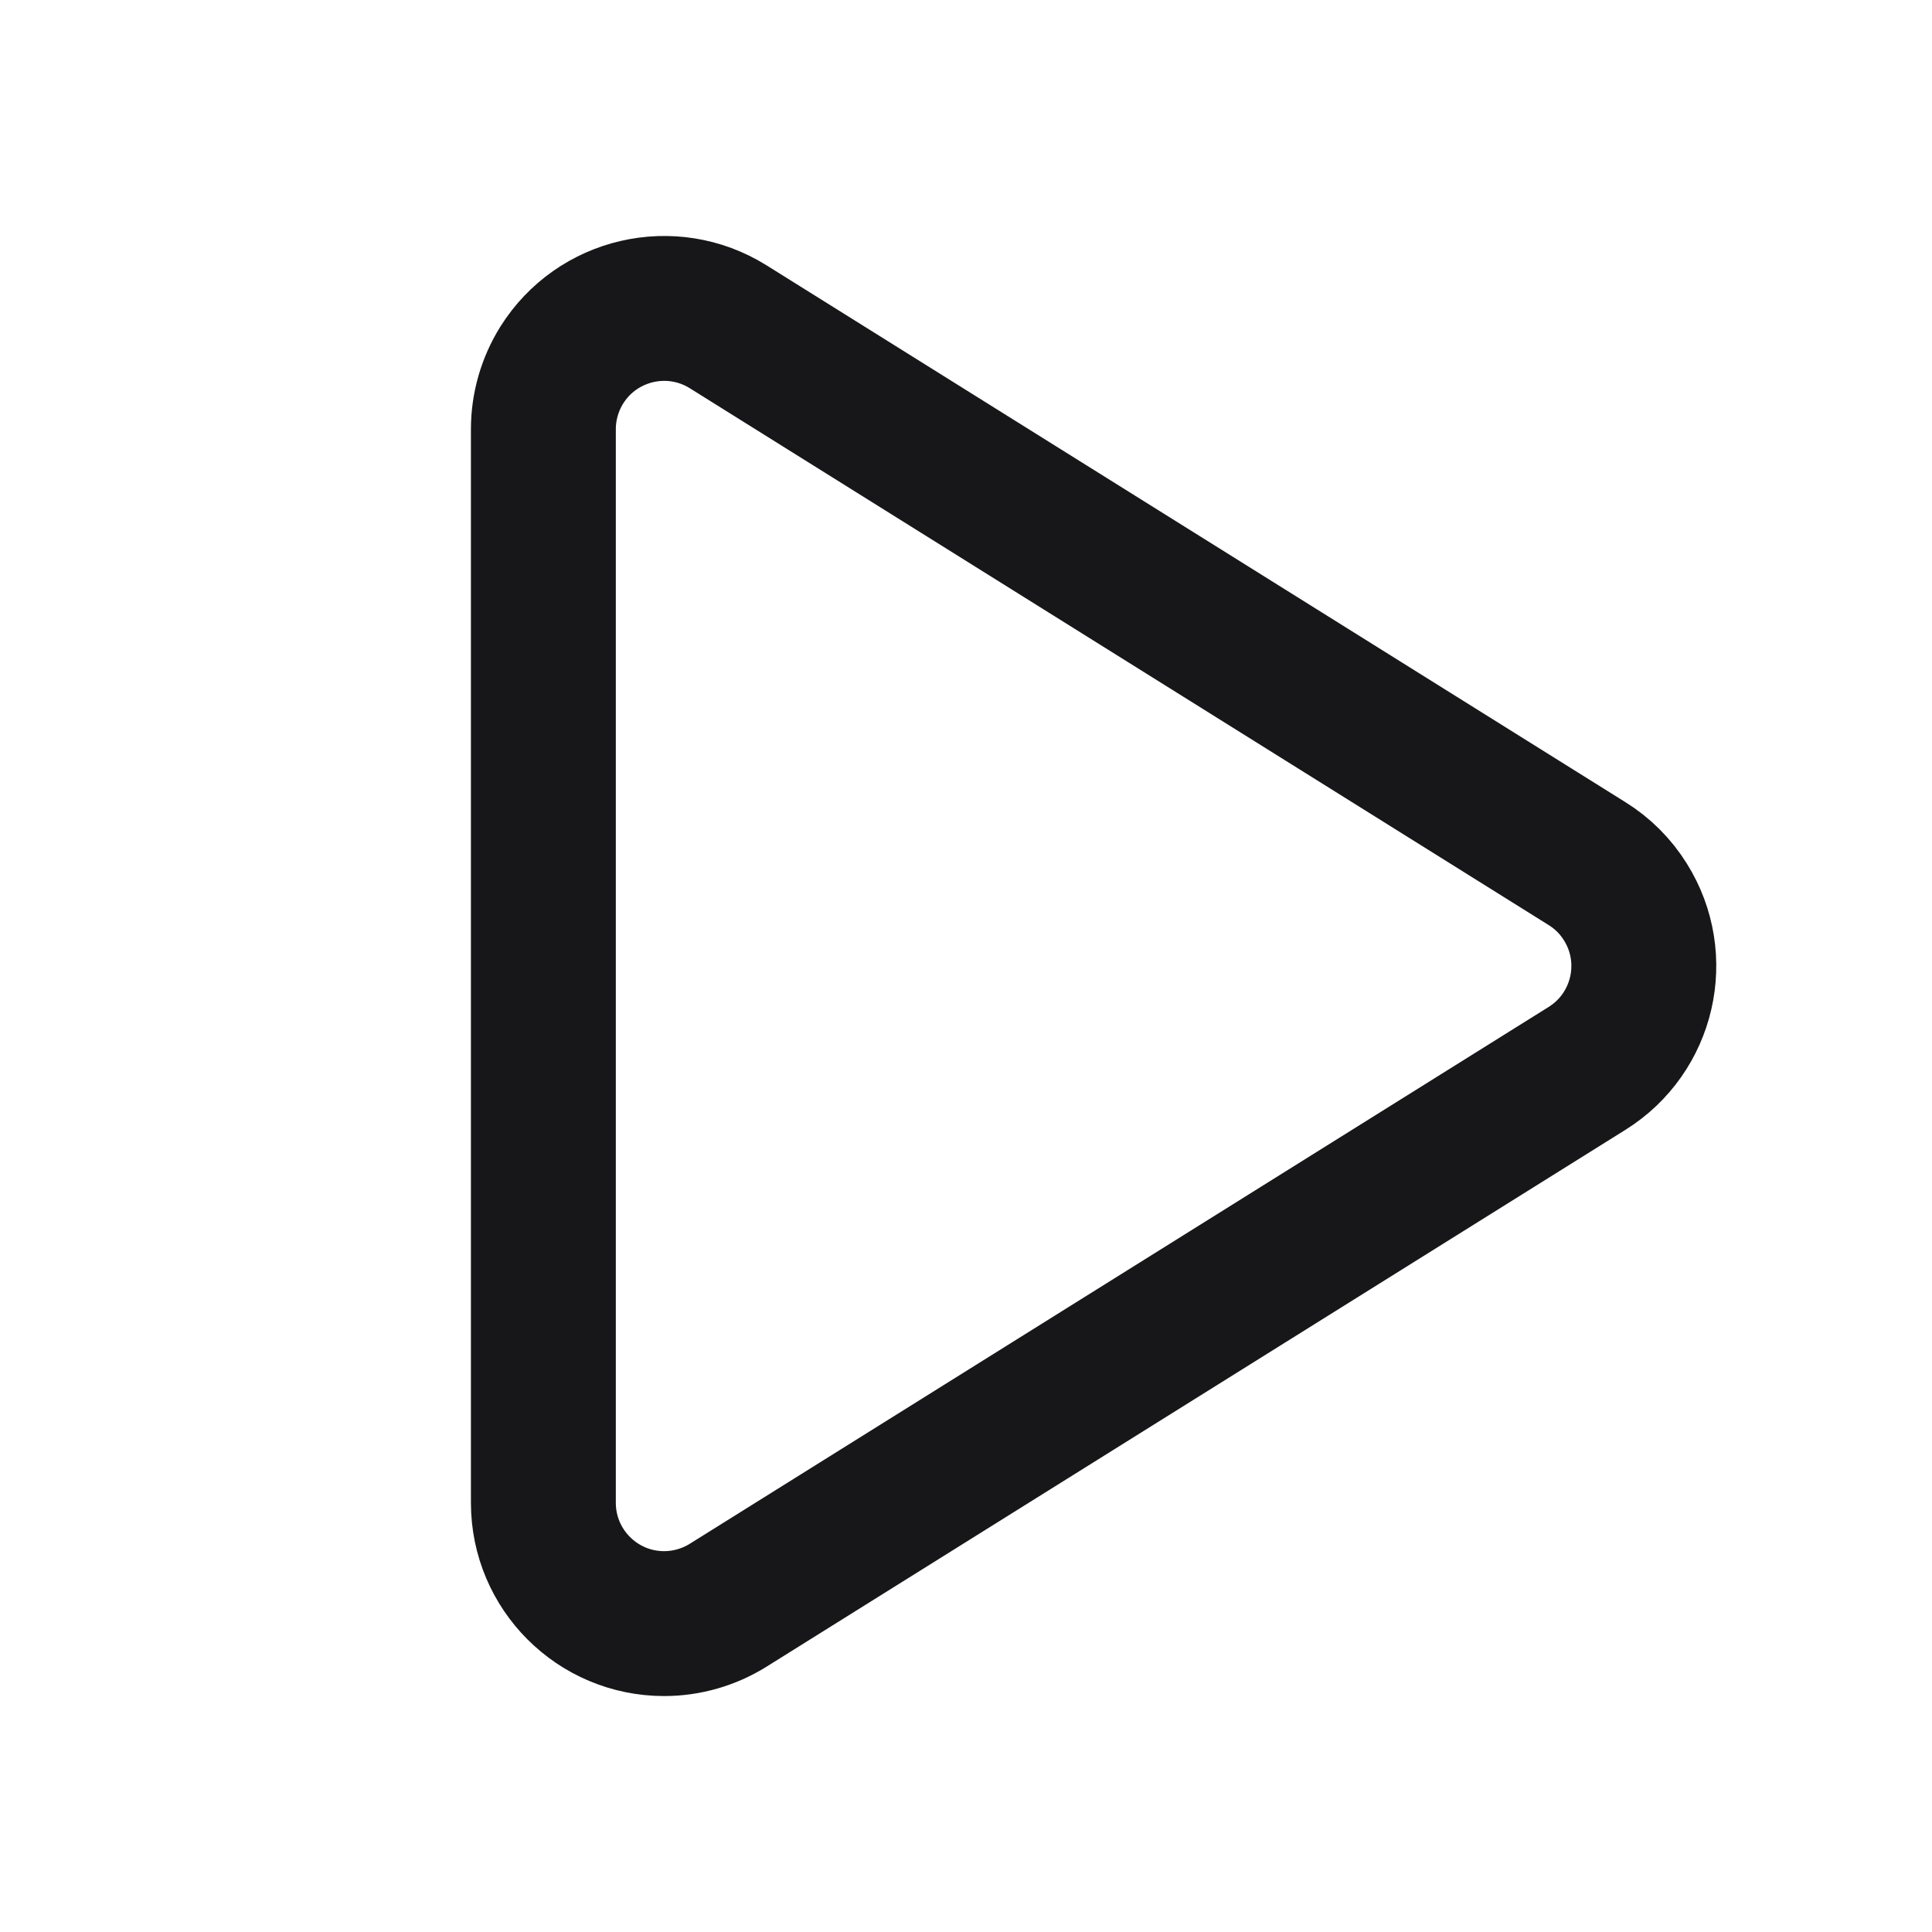
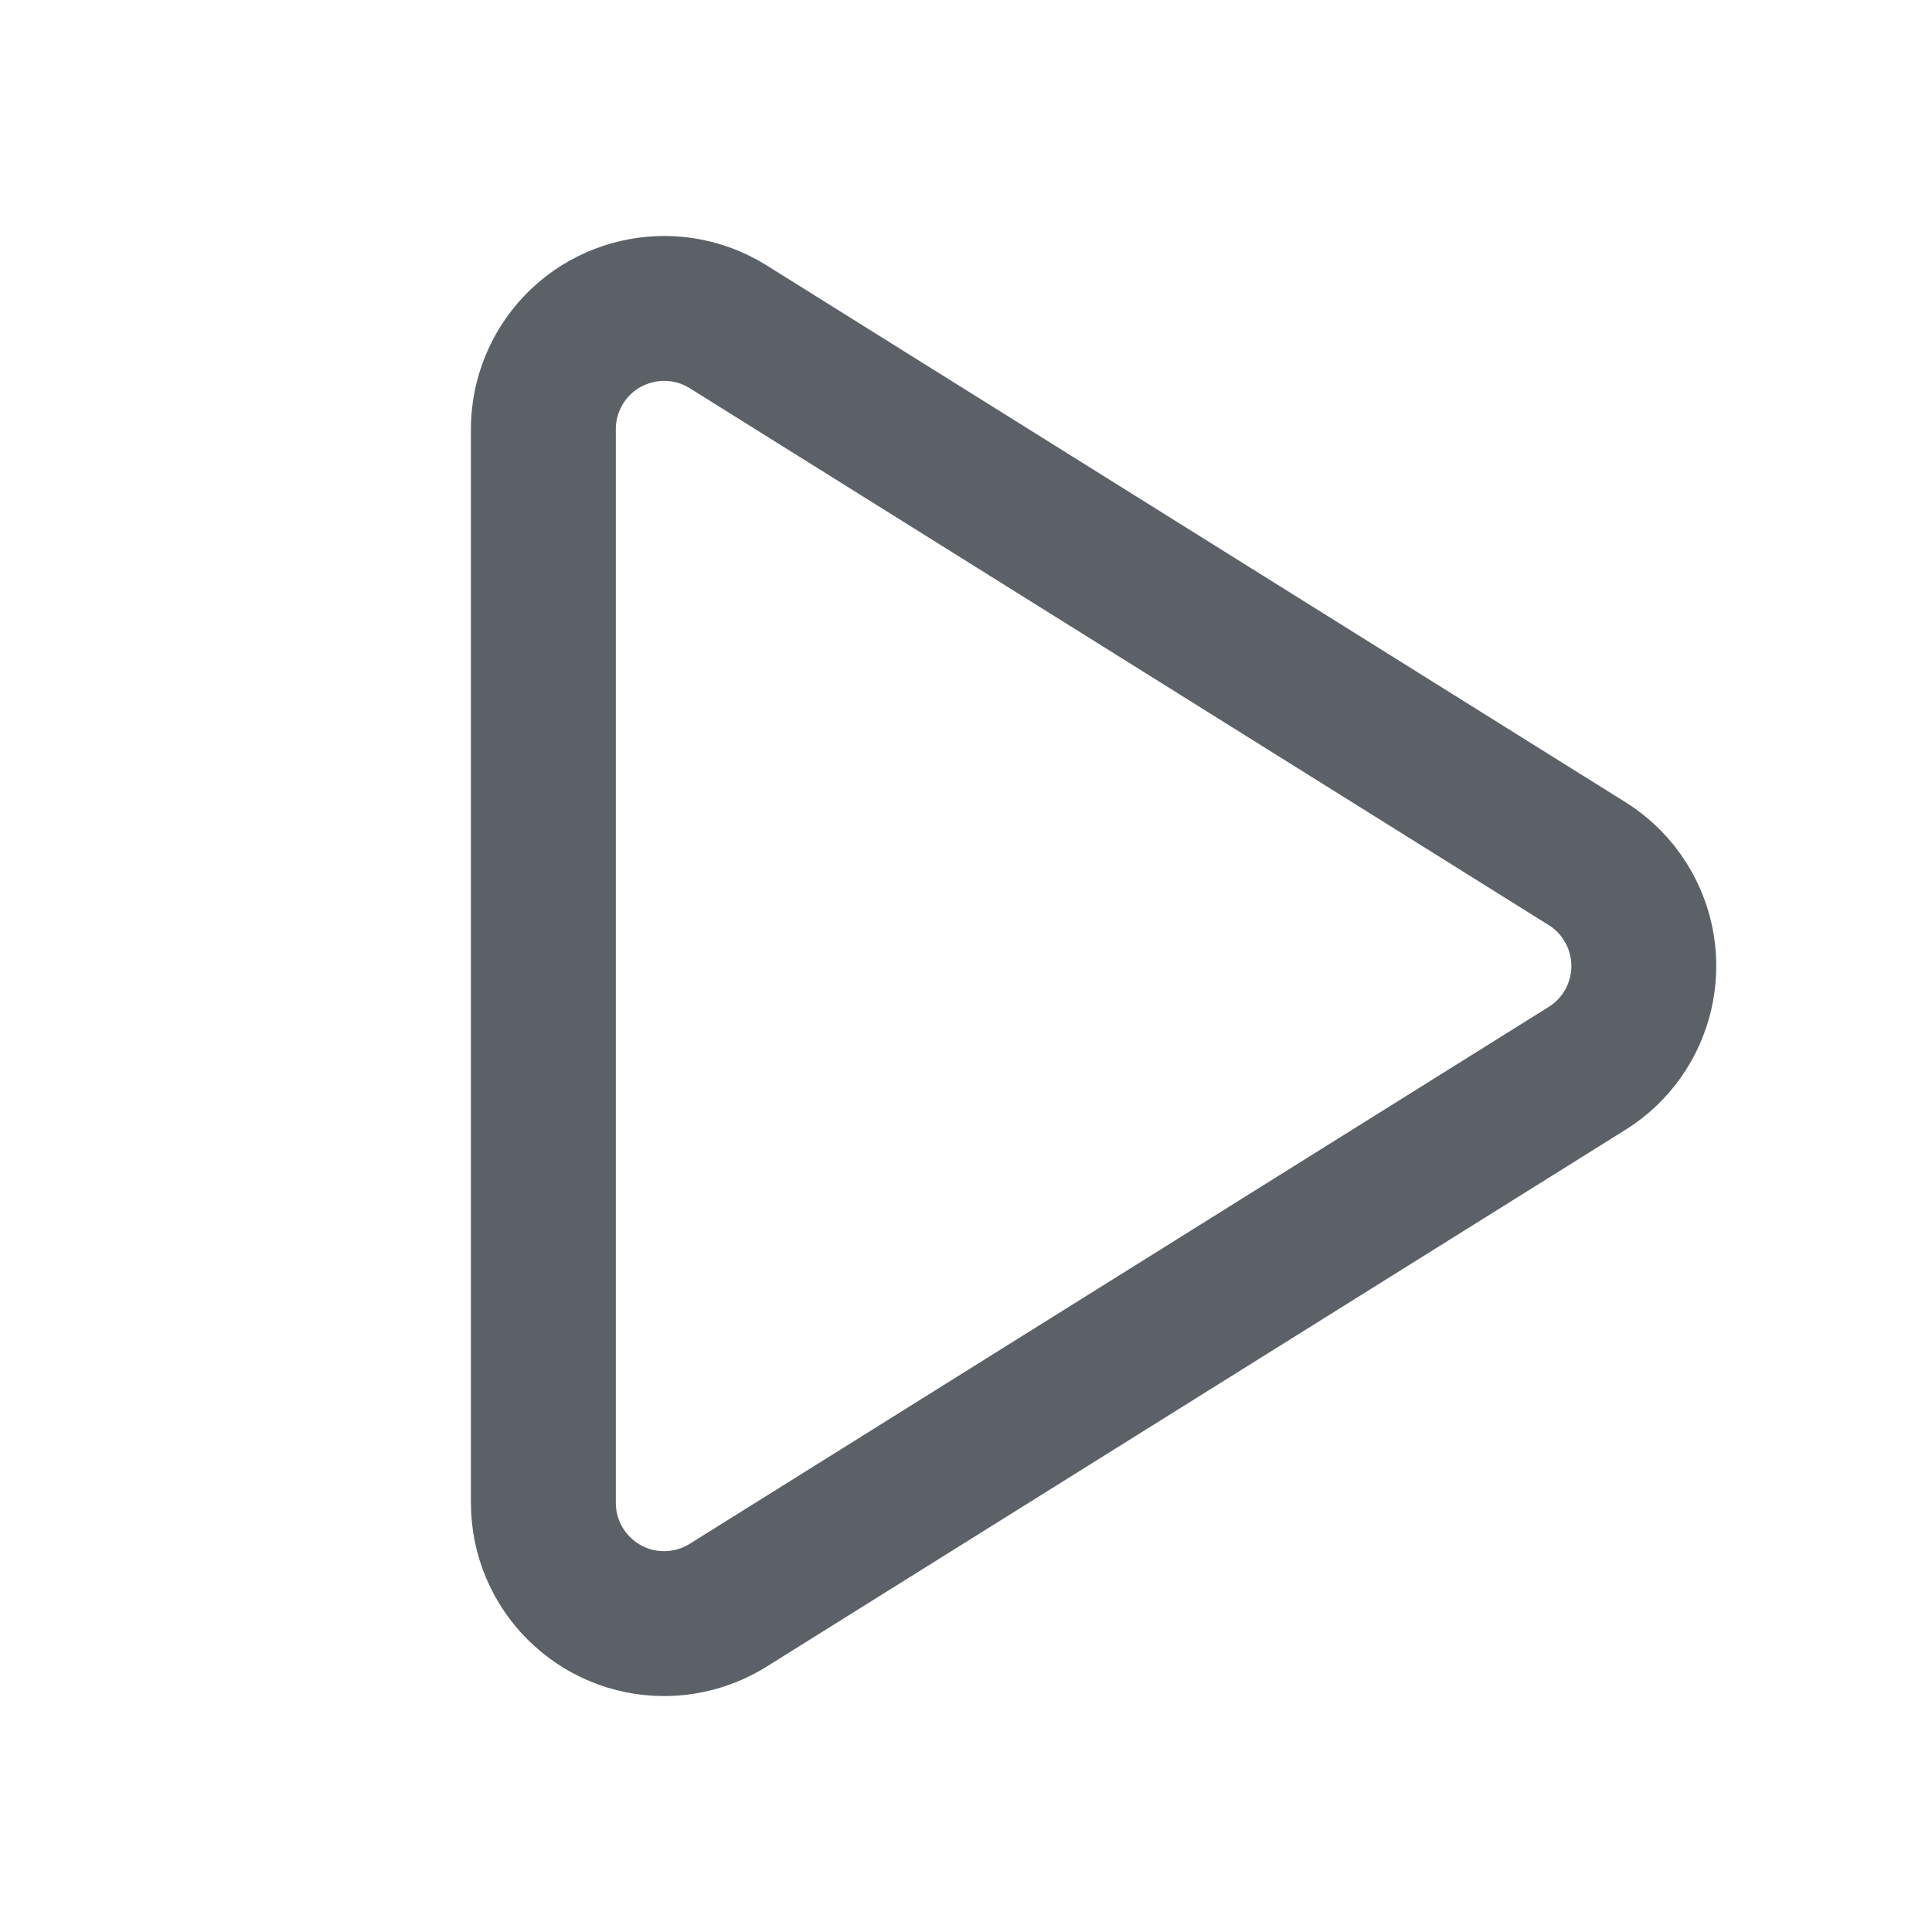
<svg xmlns="http://www.w3.org/2000/svg" width="16px" height="16px" viewBox="0 0 16 16" version="1.1">
  <g id="空间里层页面优化" stroke="none" stroke-width="1" fill="none" fill-rule="evenodd" stroke-linejoin="round">
-     <g id="应用管理-工作流-配置-开始" transform="translate(-1325, -24)" stroke="#171719" stroke-width="1.2">
+     <g id="应用管理-工作流-配置-开始" transform="translate(-1325, -24)" stroke="#5B6167" stroke-width="1.2">
      <g id="运行" transform="translate(1318, 17)">
        <g id="编组-31" transform="translate(7, 7)">
          <path d="M4.5,3.554 L4.5,12.446 C4.5,12.998 4.948,13.446 5.5,13.446 C5.687,13.446 5.871,13.393 6.03,13.294 L13.143,8.848 C13.612,8.555 13.754,7.938 13.461,7.47 C13.381,7.341 13.272,7.232 13.143,7.152 L6.03,2.706 C5.562,2.414 4.945,2.556 4.652,3.024 C4.553,3.183 4.5,3.367 4.5,3.554 Z" id="路径-46" />
        </g>
      </g>
    </g>
  </g>
</svg>
